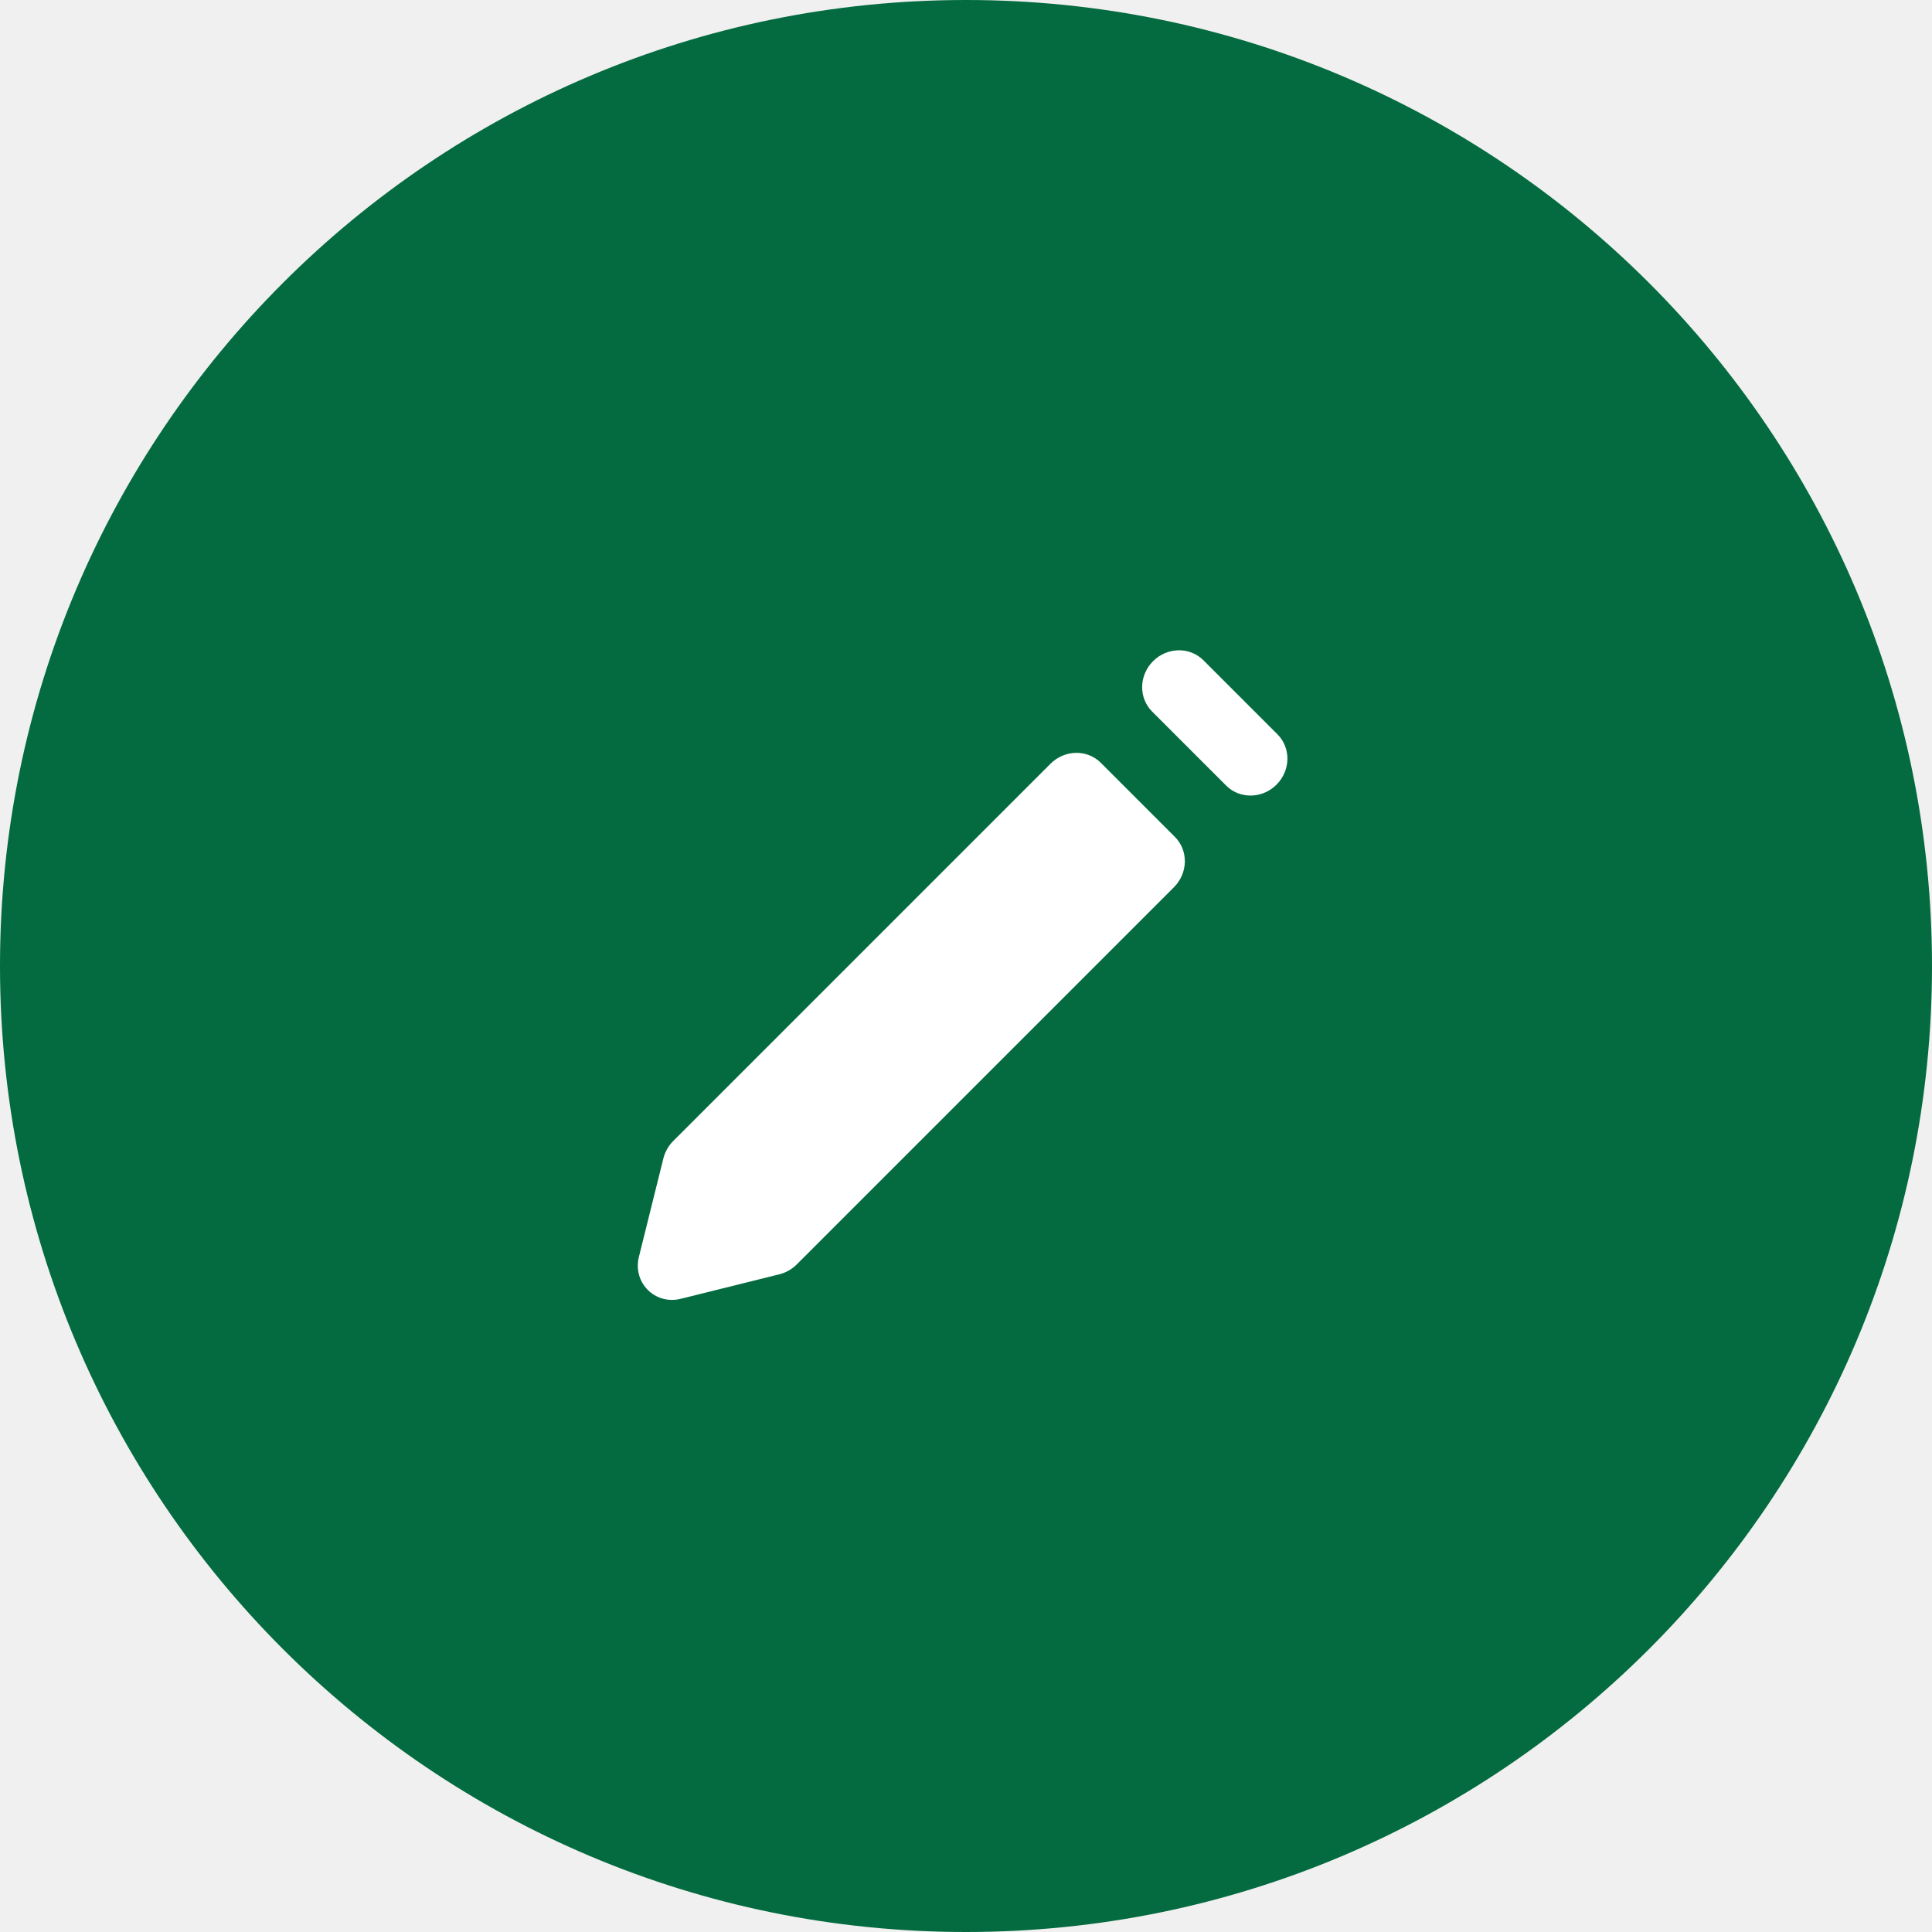
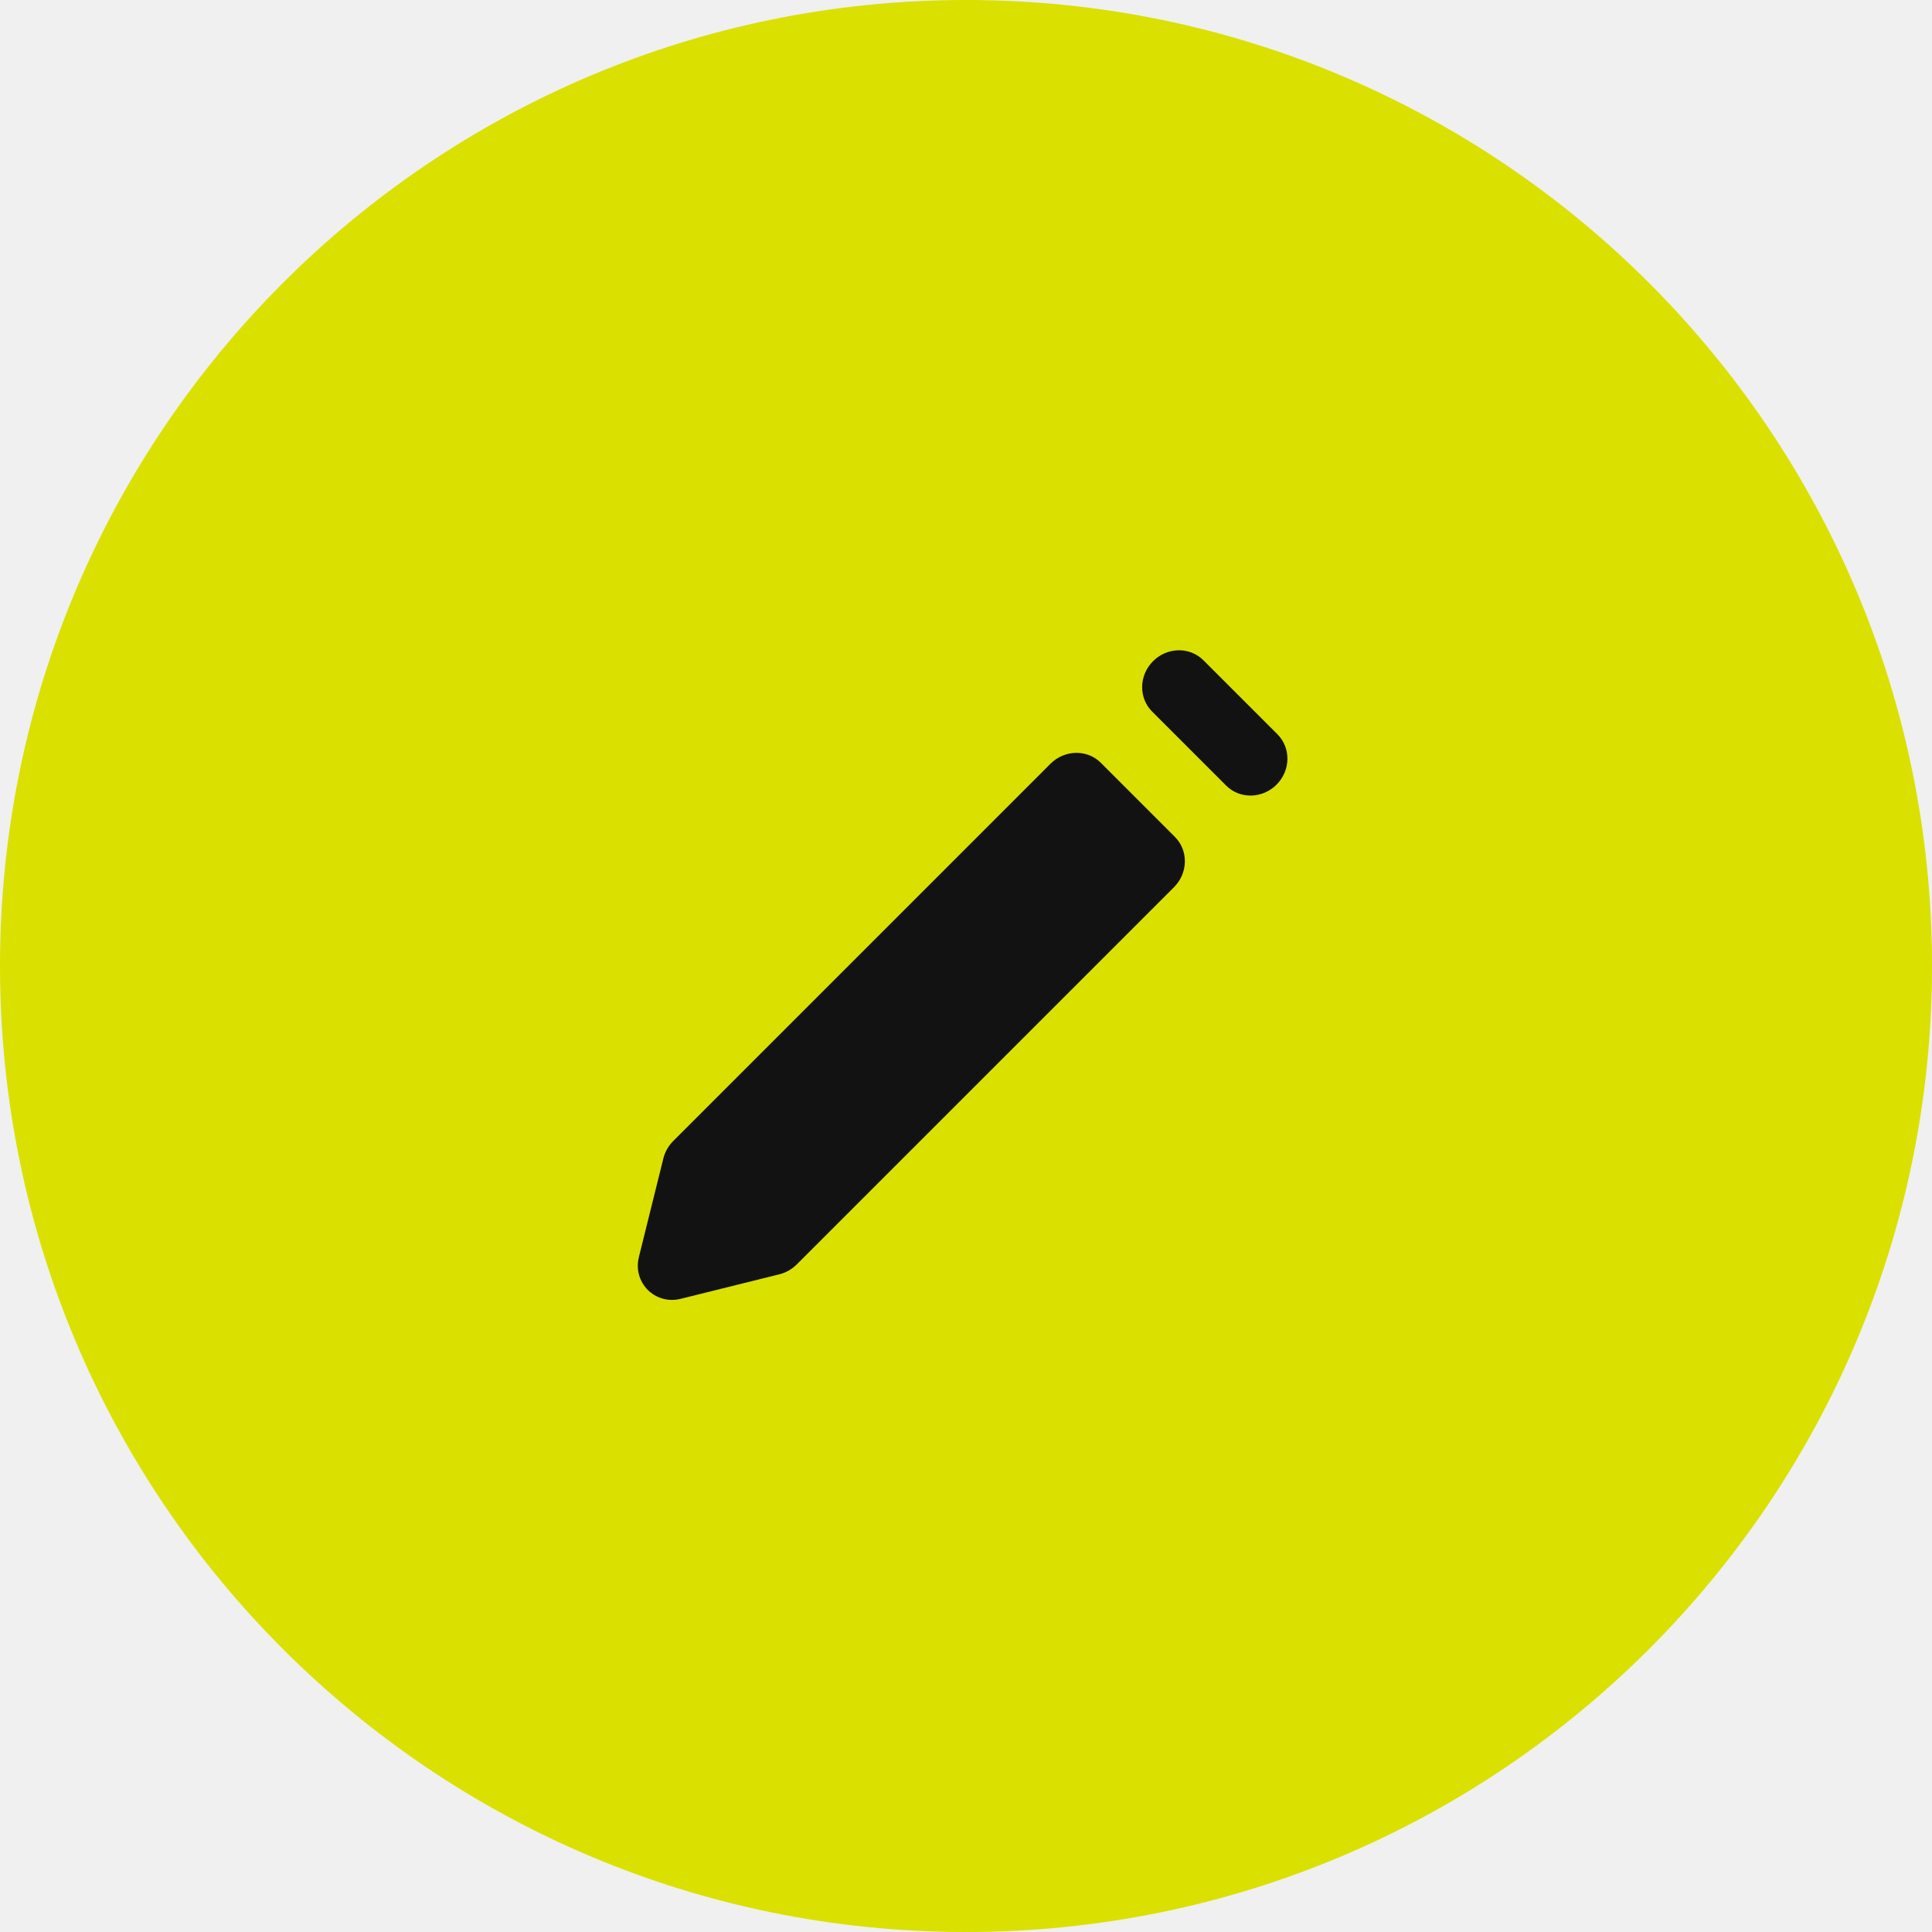
<svg xmlns="http://www.w3.org/2000/svg" width="70" height="70" viewBox="0 0 70 70" fill="none">
-   <circle cx="35" cy="35" r="35" fill="#036B3F" />
-   <path fill-rule="evenodd" clip-rule="evenodd" d="M41.777 23.956C42.29 23.443 43.107 23.428 43.601 23.922L46.285 26.606C46.779 27.1 46.764 27.916 46.25 28.43V28.43C45.737 28.943 44.921 28.958 44.427 28.464L41.743 25.78C41.249 25.286 41.264 24.469 41.777 23.956V23.956ZM38.061 27.672C38.574 27.159 39.391 27.144 39.885 27.638L42.569 30.322C43.063 30.816 43.047 31.633 42.534 32.146L28.866 45.814C28.692 45.988 28.474 46.112 28.238 46.17L24.666 47.058C23.733 47.29 22.917 46.473 23.148 45.541L24.036 41.969C24.095 41.733 24.218 41.515 24.392 41.341L38.061 27.672Z" fill="white" />
+   <circle cx="35" cy="35" r="35" fill="#DAE000" />
+   <path fill-rule="evenodd" clip-rule="evenodd" d="M41.777 23.956C42.29 23.443 43.107 23.428 43.601 23.922L46.285 26.606C46.779 27.1 46.764 27.916 46.251 28.43C45.738 28.943 44.921 28.958 44.427 28.464L41.743 25.78C41.249 25.286 41.264 24.469 41.777 23.956ZM38.061 27.672C38.574 27.159 39.391 27.144 39.885 27.638L42.569 30.322C43.063 30.816 43.048 31.633 42.535 32.146L28.866 45.814C28.692 45.988 28.474 46.112 28.238 46.17L24.666 47.058C23.734 47.29 22.917 46.473 23.149 45.541L24.036 41.969C24.095 41.733 24.219 41.515 24.393 41.341L38.061 27.672Z" fill="#121212" />
</svg>
